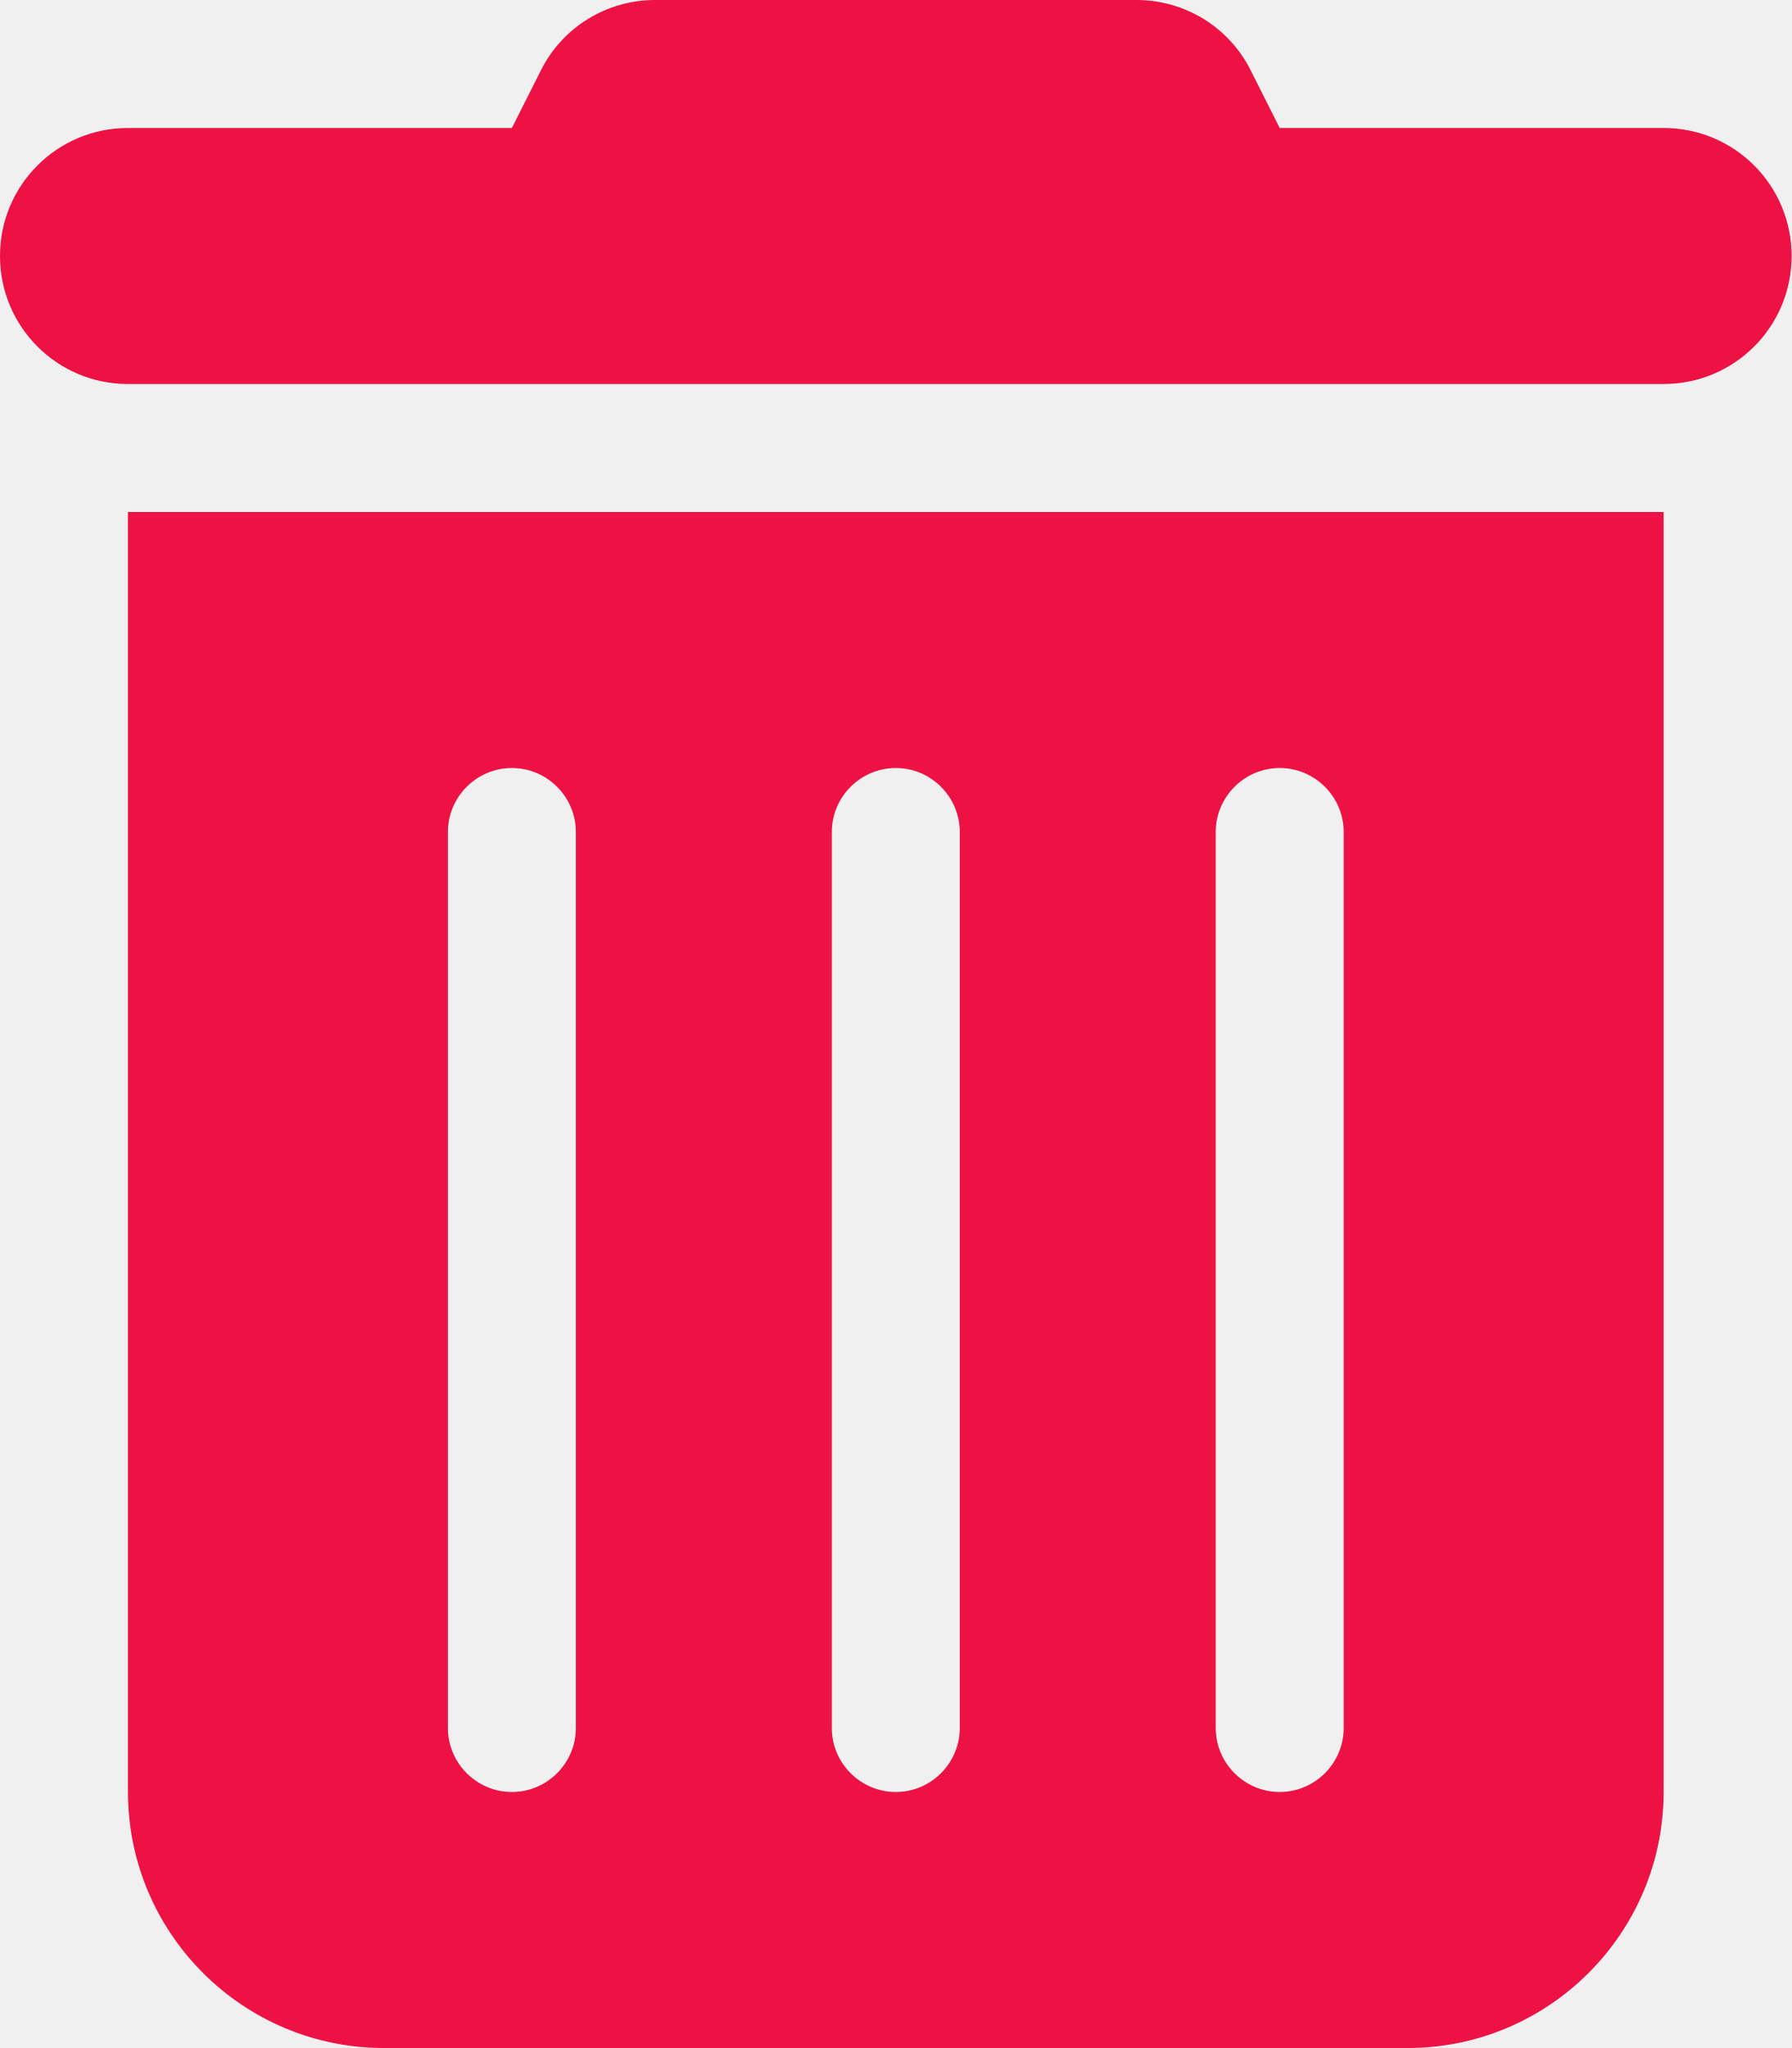
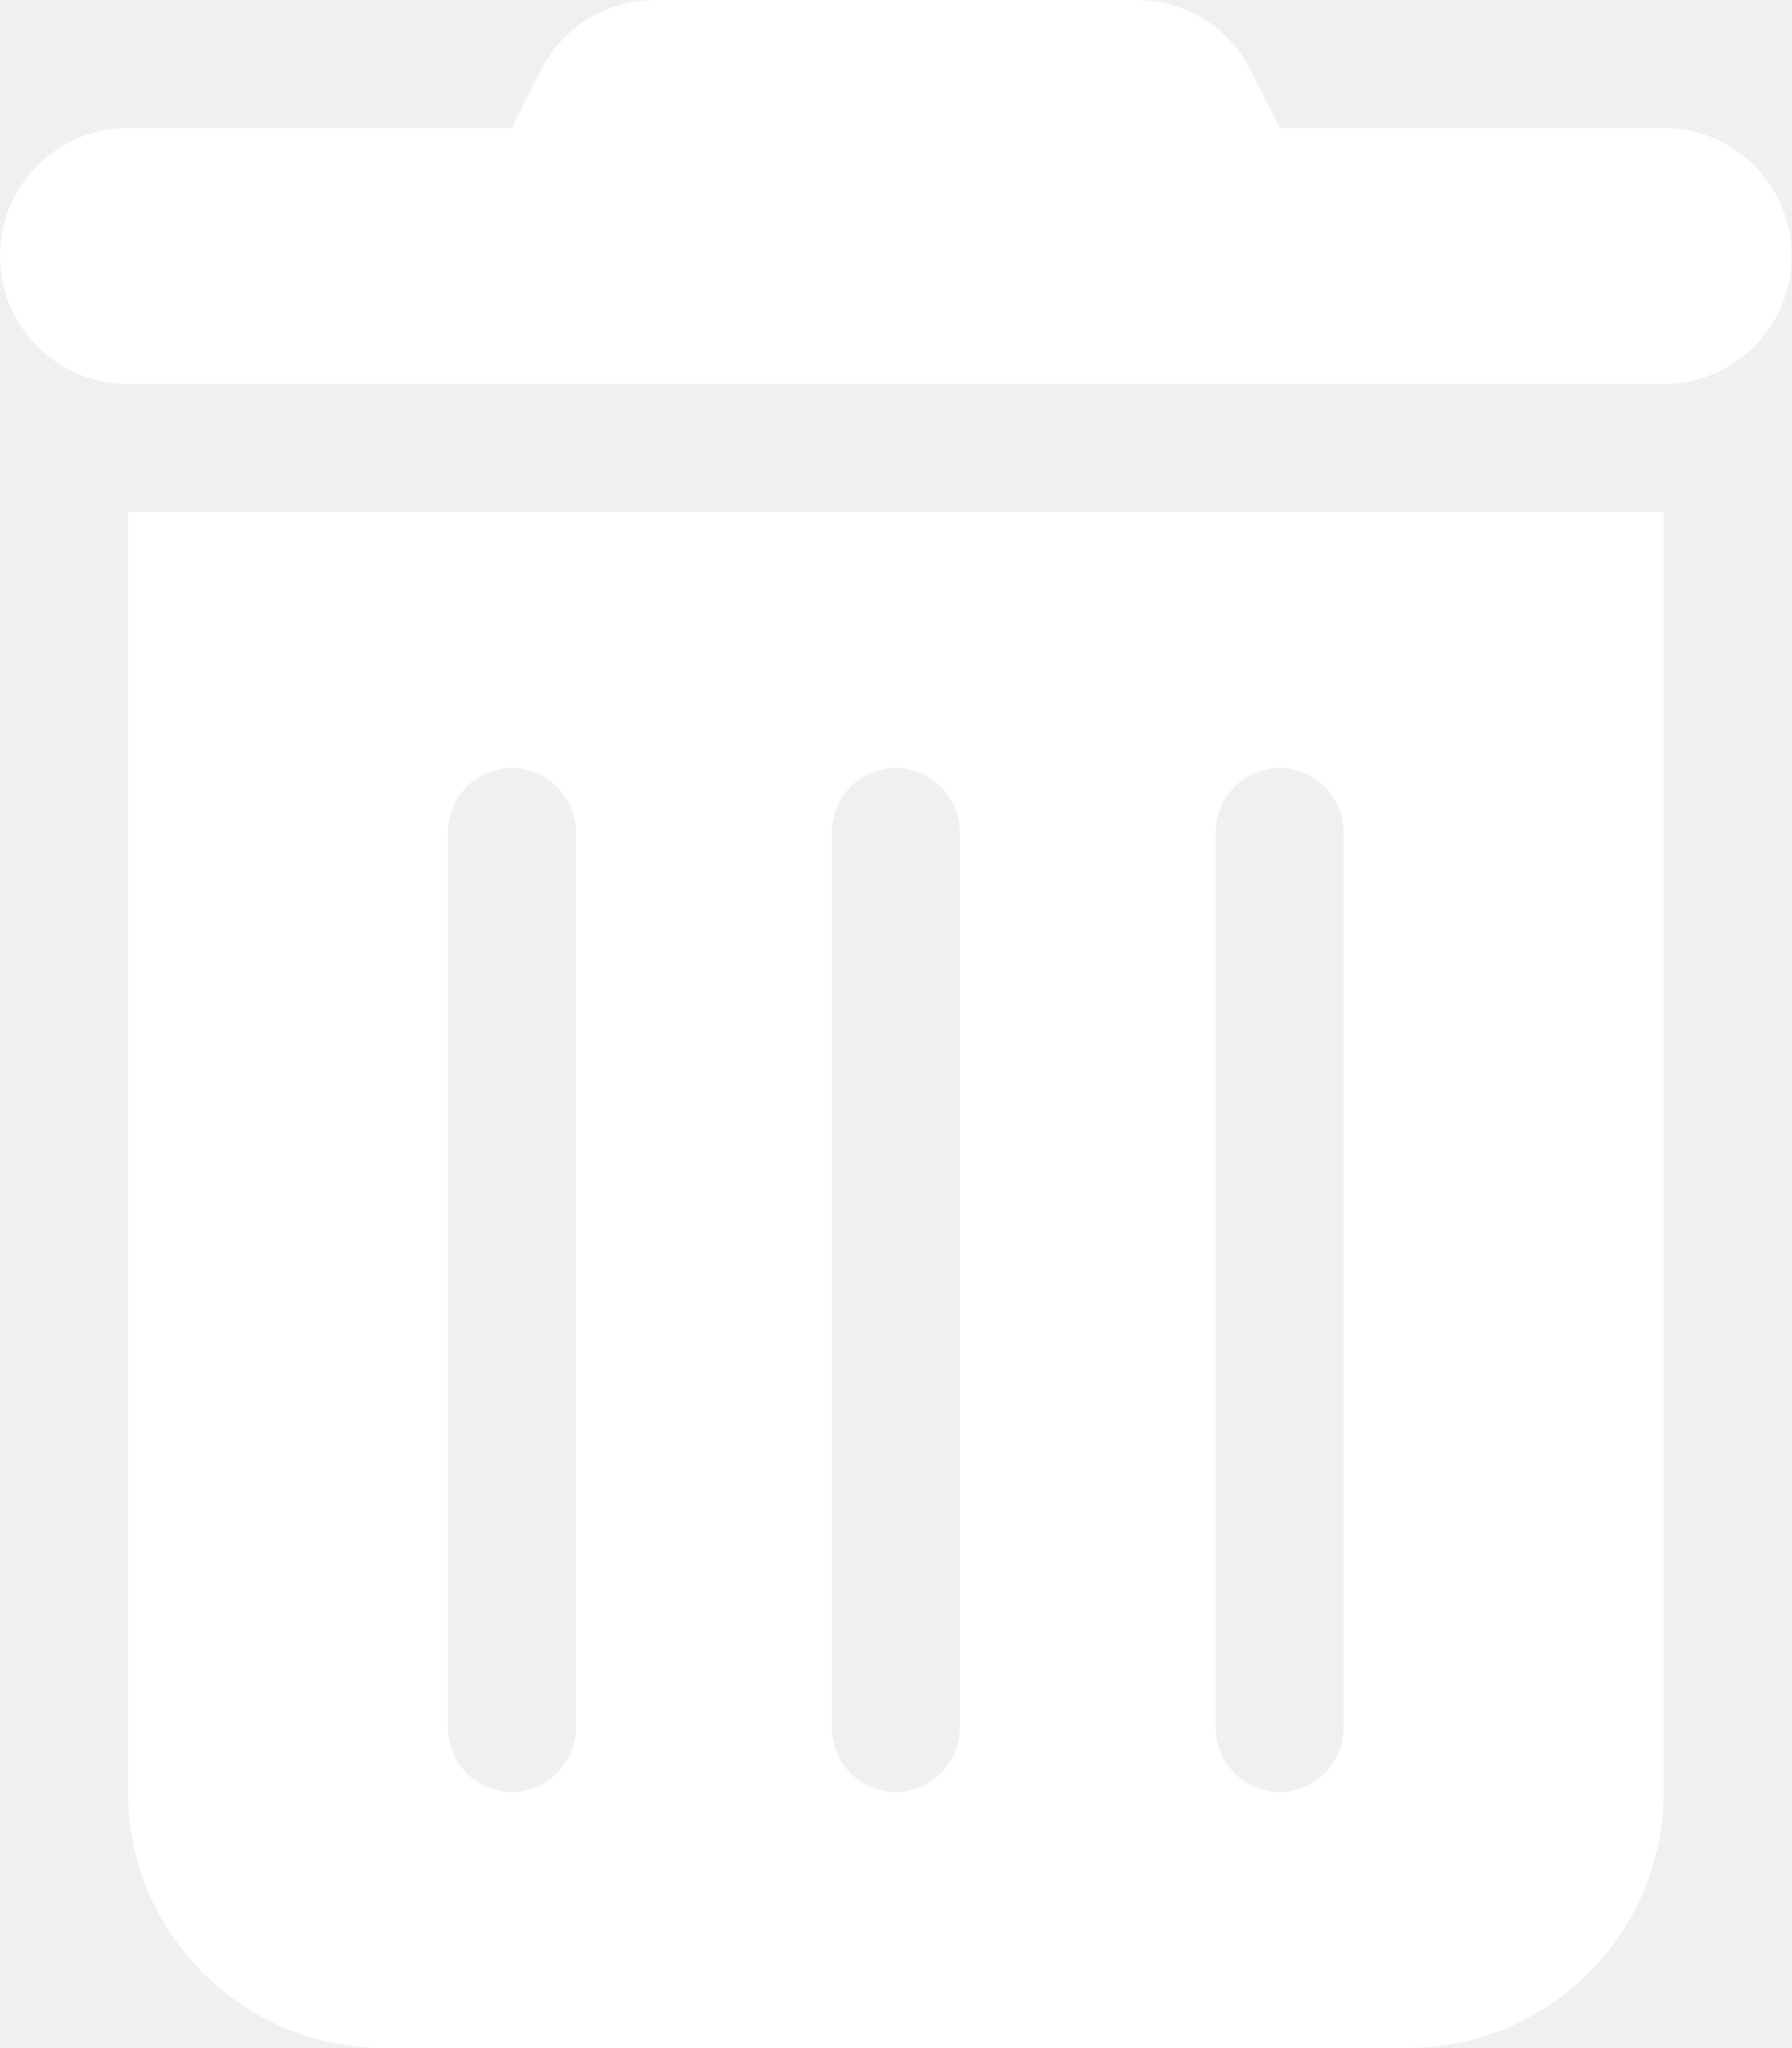
<svg xmlns="http://www.w3.org/2000/svg" viewBox="0 0 448 512">
-   <path fill="#ee1144" d="M135.2 17.7C140.6 6.8 151.7 0 163.8 0L284.2 0c12.1 0 23.2 6.8 28.6 17.7L320 32l96 0c17.7 0 32 14.3 32 32s-14.3 32-32 32L32 96C14.3 96 0 81.7 0 64S14.3 32 32 32l96 0 7.2-14.3zM32 128l384 0 0 320c0 35.3-28.7 64-64 64L96 512c-35.3 0-64-28.7-64-64l0-320zm96 64c-8.8 0-16 7.2-16 16l0 224c0 8.8 7.2 16 16 16s16-7.2 16-16l0-224c0-8.8-7.2-16-16-16zm96 0c-8.8 0-16 7.2-16 16l0 224c0 8.8 7.2 16 16 16s16-7.2 16-16l0-224c0-8.8-7.2-16-16-16zm96 0c-8.8 0-16 7.2-16 16l0 224c0 8.8 7.2 16 16 16s16-7.2 16-16l0-224c0-8.8-7.2-16-16-16z" />
+   <path fill="#ffffff" d="M135.2 17.7C140.6 6.8 151.7 0 163.8 0L284.2 0c12.1 0 23.2 6.8 28.6 17.7L320 32l96 0c17.7 0 32 14.3 32 32s-14.3 32-32 32L32 96C14.3 96 0 81.7 0 64S14.3 32 32 32l96 0 7.2-14.3zM32 128l384 0 0 320c0 35.3-28.7 64-64 64L96 512c-35.3 0-64-28.7-64-64l0-320zm96 64c-8.8 0-16 7.2-16 16l0 224c0 8.8 7.2 16 16 16s16-7.2 16-16l0-224c0-8.8-7.2-16-16-16zm96 0c-8.8 0-16 7.2-16 16l0 224c0 8.8 7.2 16 16 16s16-7.2 16-16l0-224c0-8.8-7.2-16-16-16zm96 0c-8.8 0-16 7.2-16 16l0 224c0 8.8 7.2 16 16 16s16-7.2 16-16l0-224c0-8.8-7.2-16-16-16z" />
</svg>
